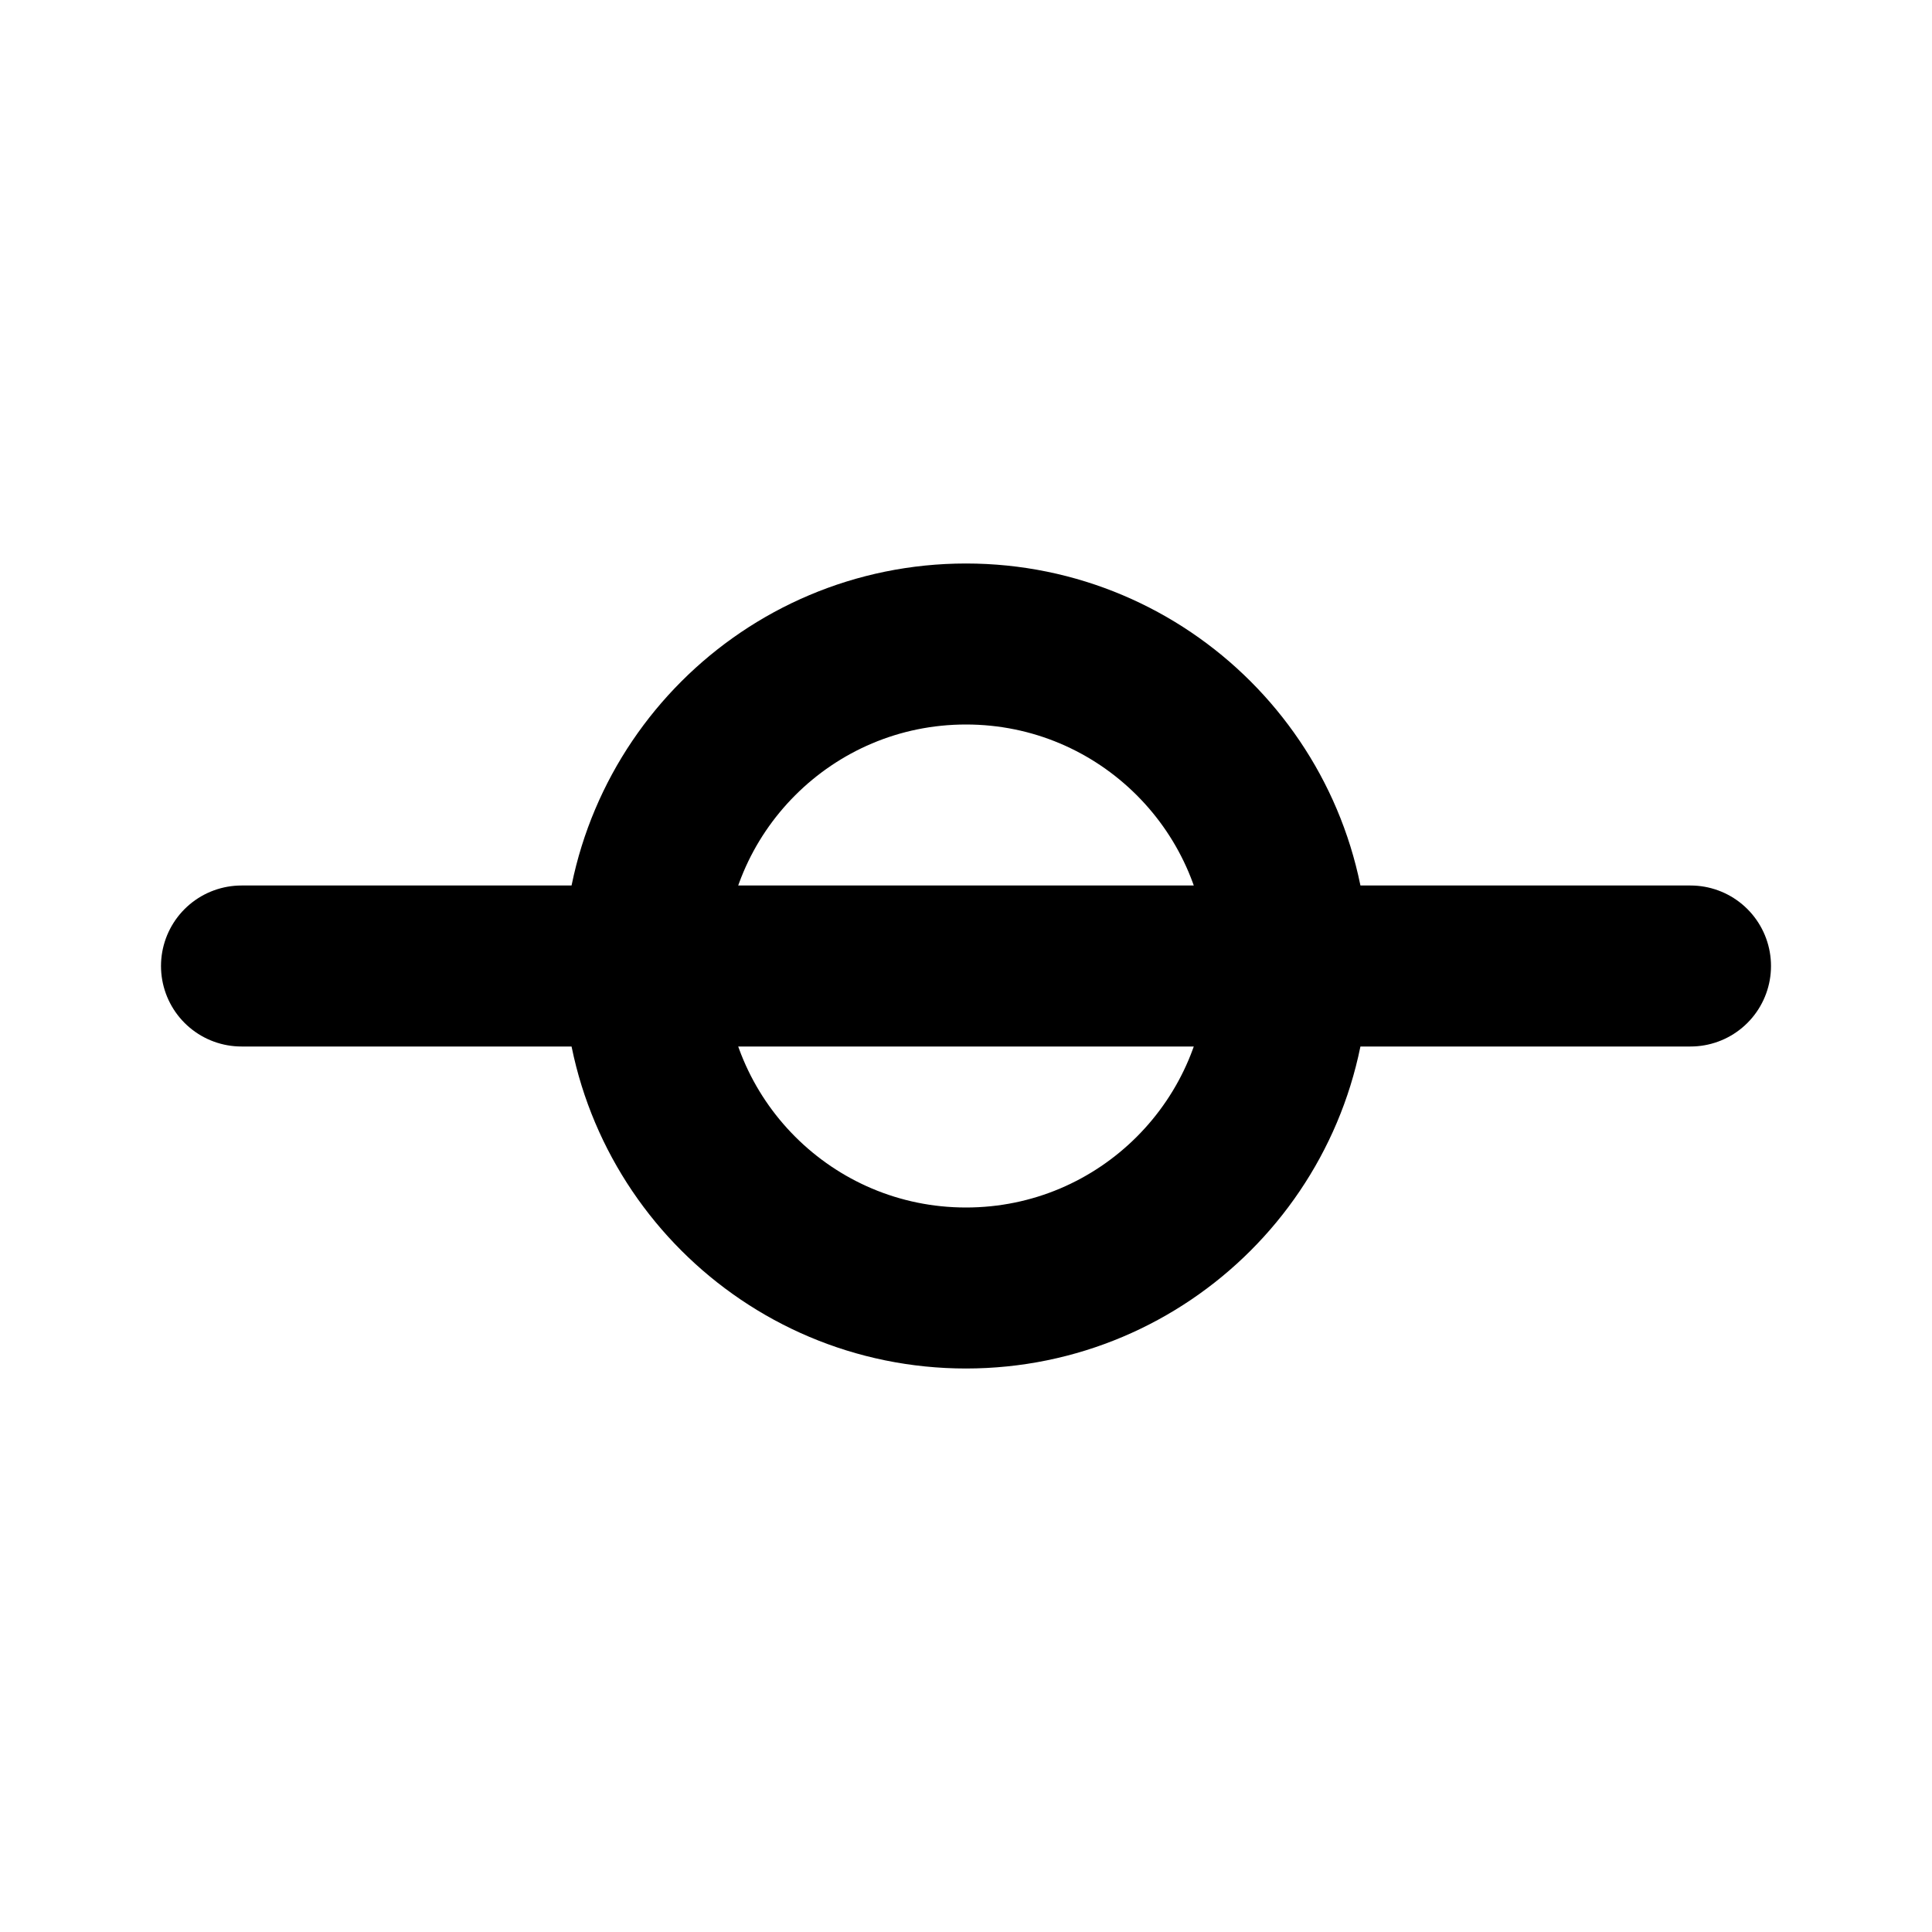
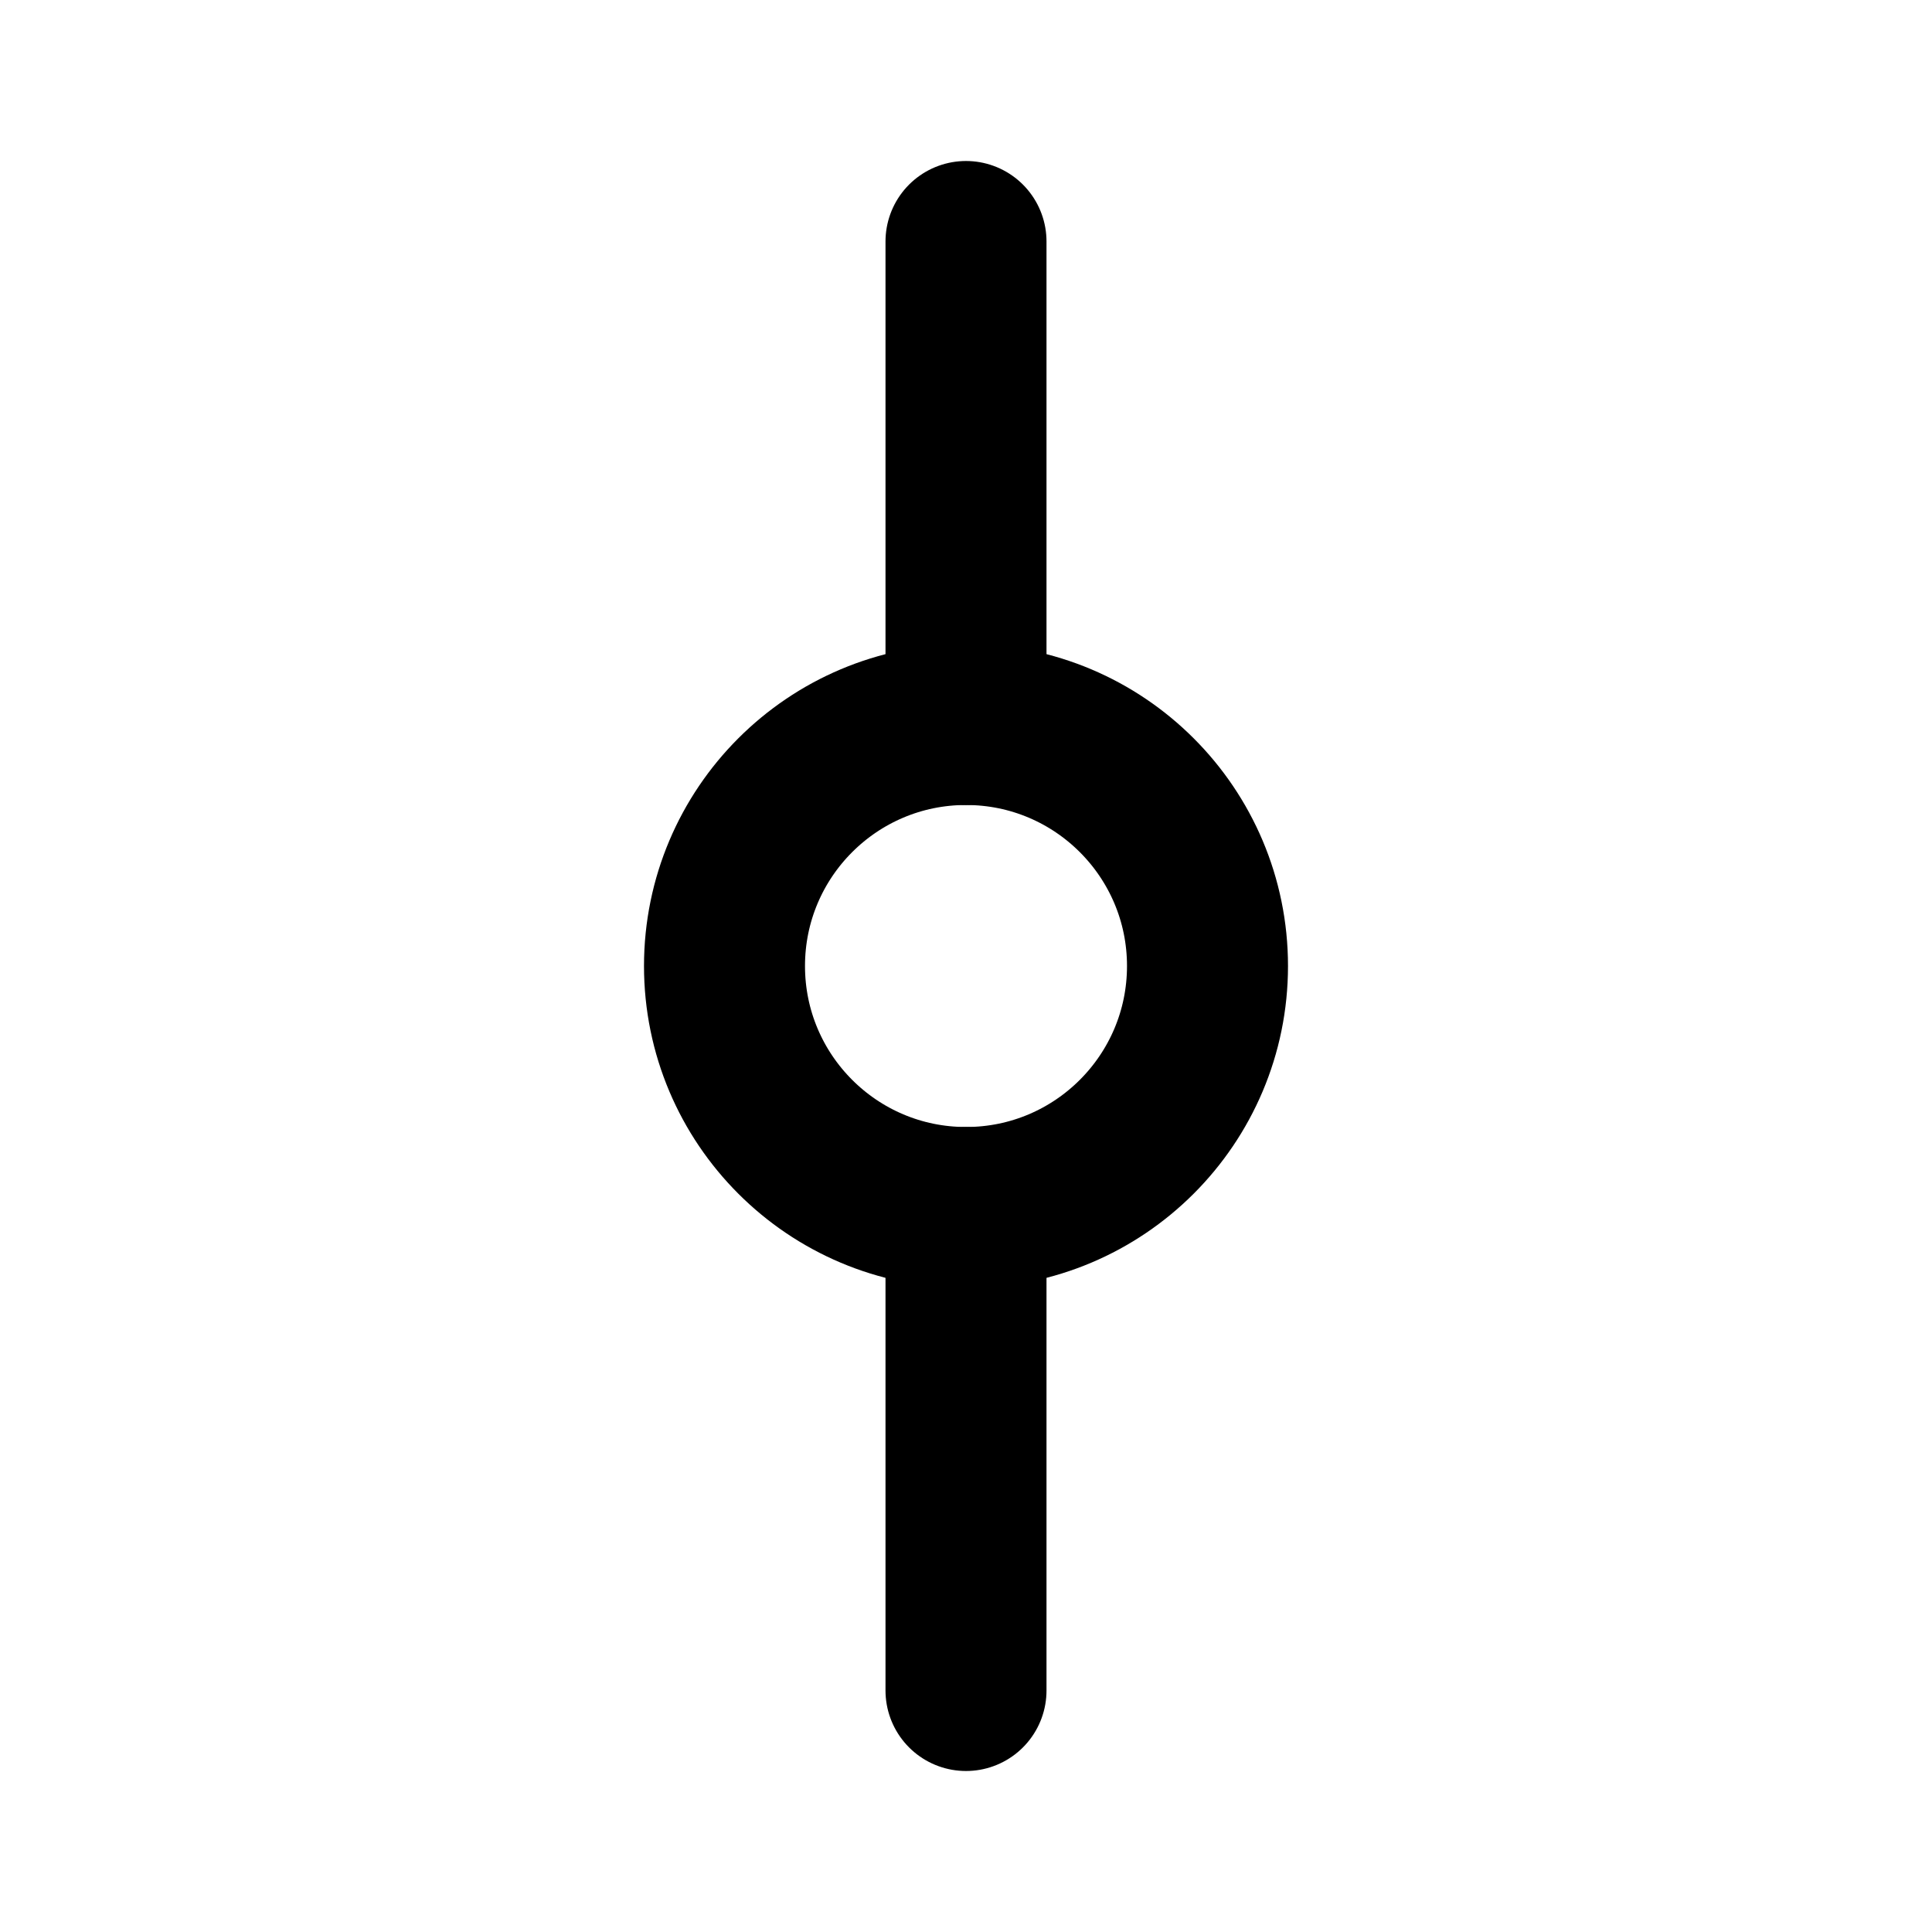
- <svg xmlns="http://www.w3.org/2000/svg" viewBox="0 0 24 24" fill="none" stroke="currentColor" stroke-width="2" stroke-linecap="round" stroke-linejoin="round" shape-rendering="geometricPrecision" role="img" aria-labelledby="title">
-   <g>
-     <path d="M3 12L21 12" />
-     <circle cx="12" cy="12" r="4" />
-   </g>
+ <svg xmlns="http://www.w3.org/2000/svg" width="24" height="24" viewBox="0 0 24 24" fill="none" stroke="currentColor" stroke-width="2" stroke-linecap="round" stroke-linejoin="round">
+   <path d="M9 12a3 3 0 1 0 6 0a3 3 0 1 0 -6 0" />
+   <path d="M12 3l0 6" />
+   <path d="M12 15l0 6" />
</svg>
